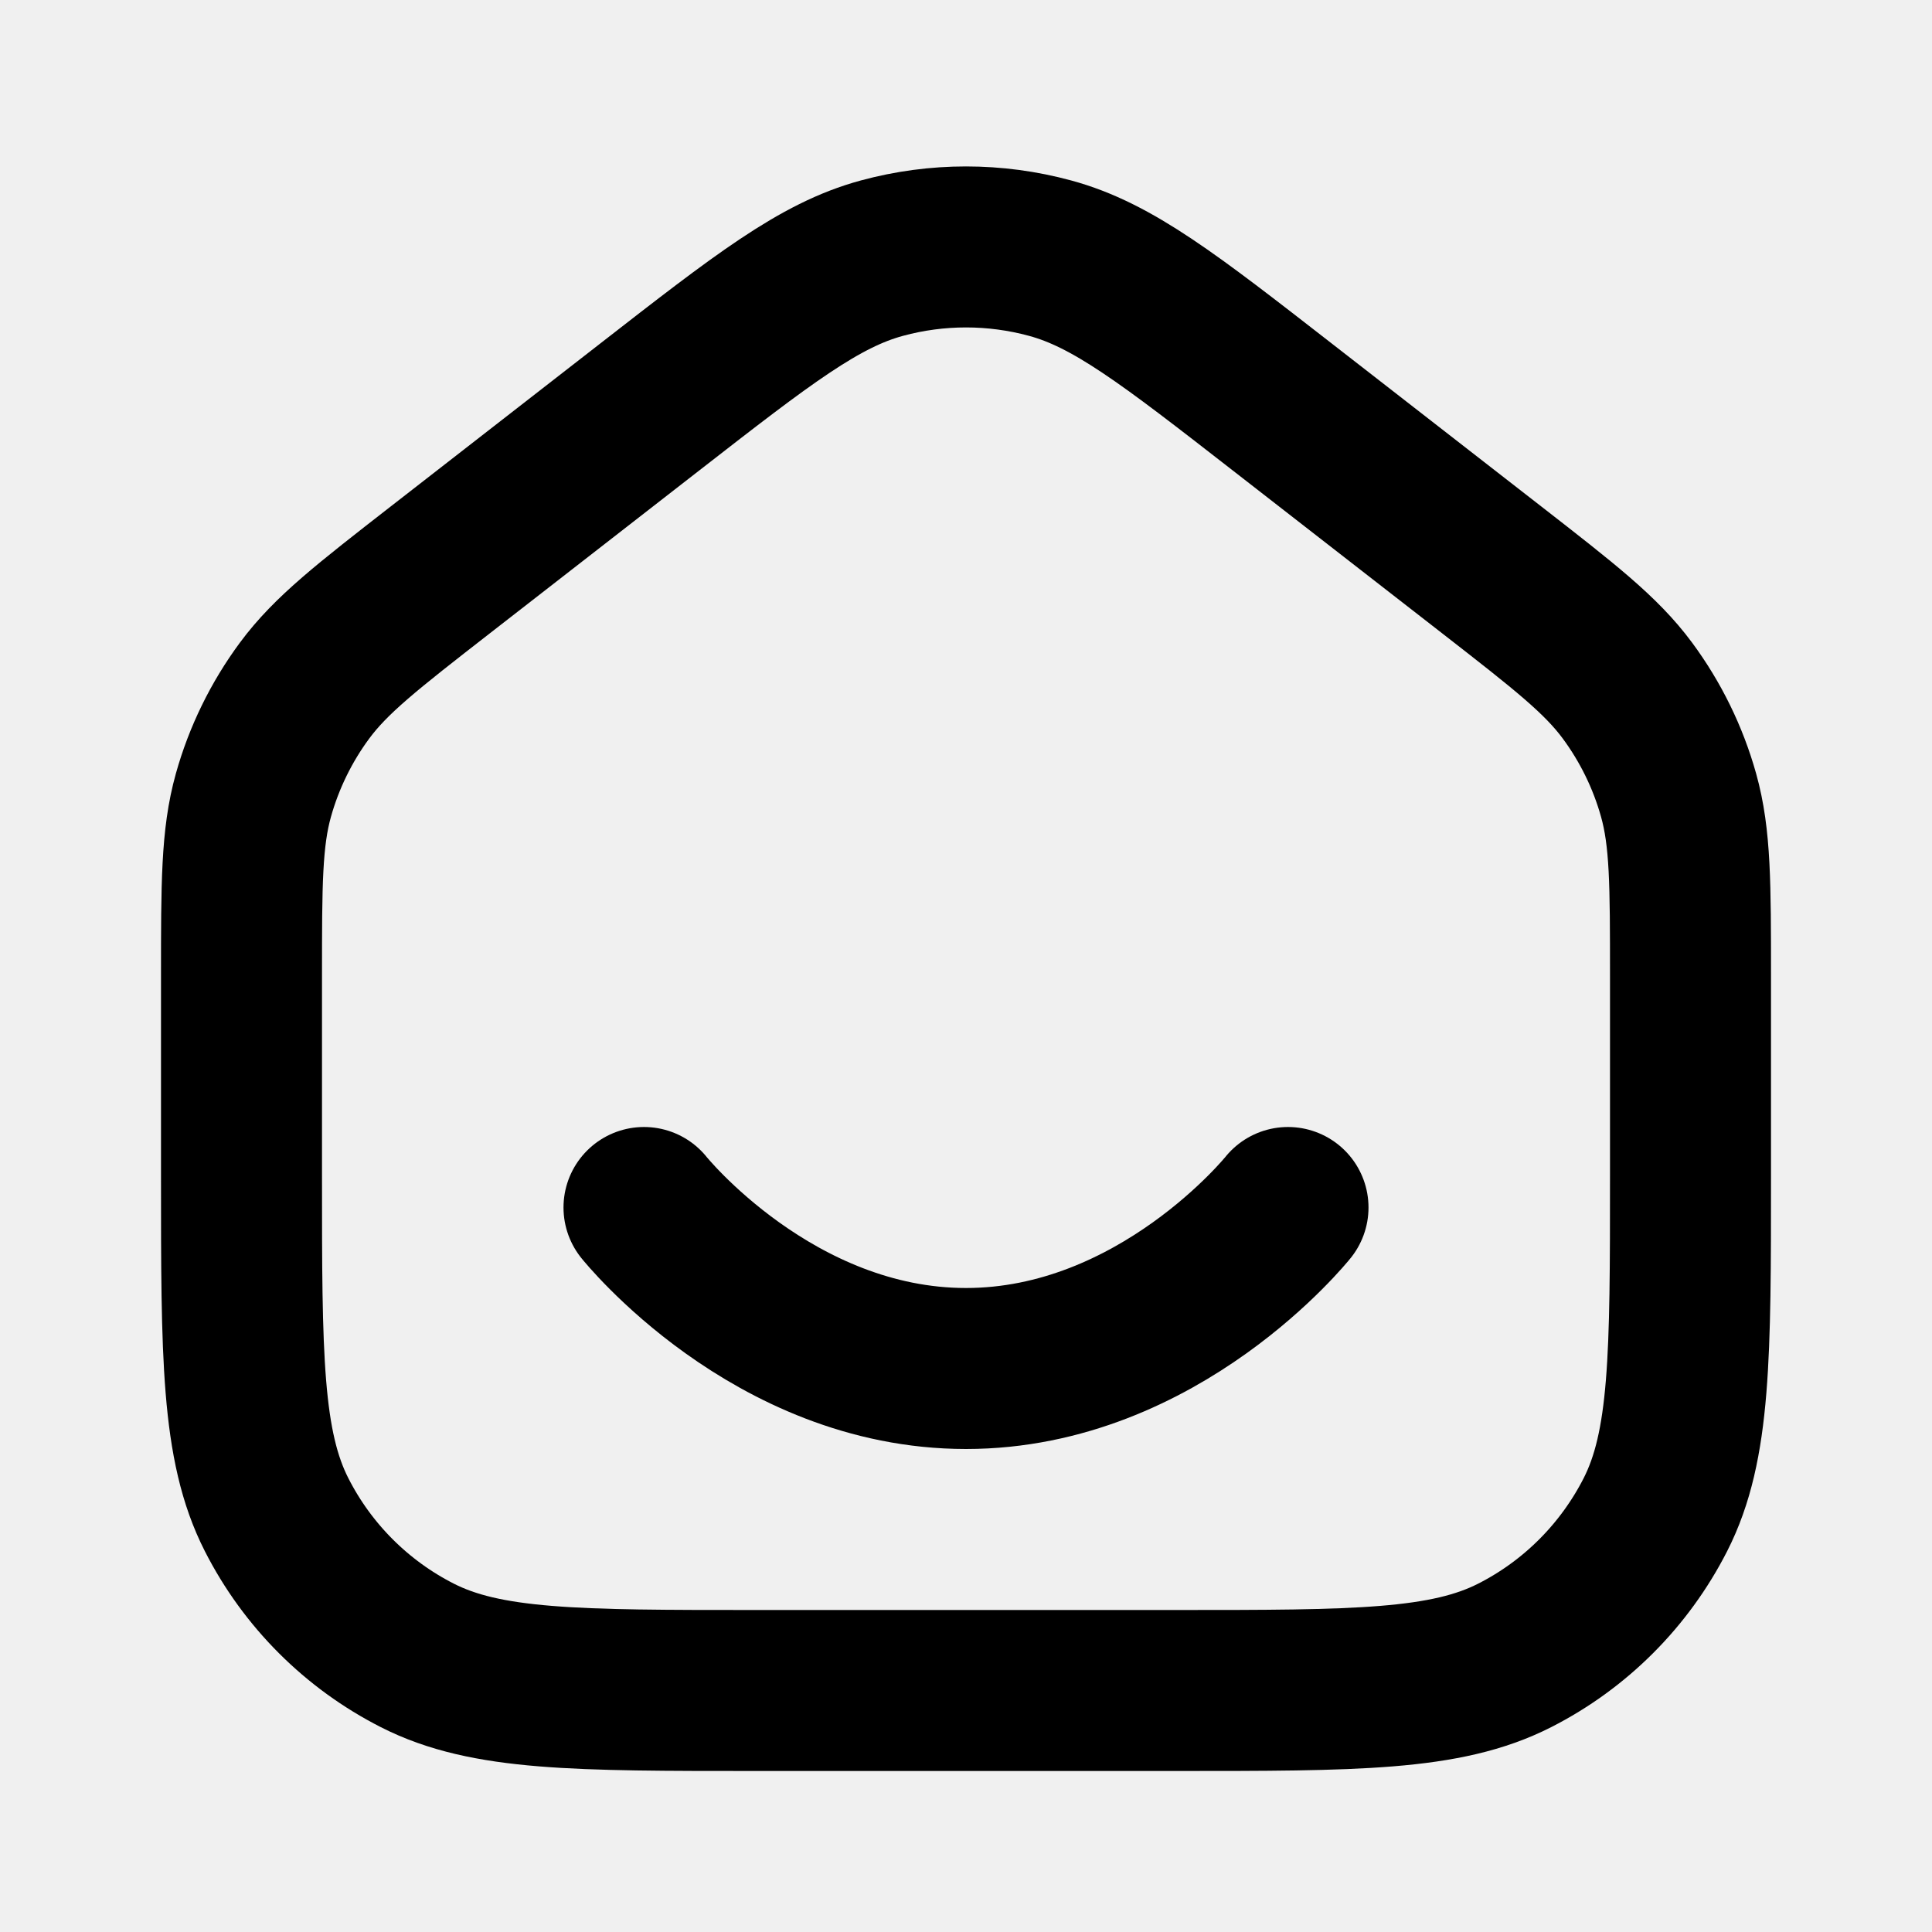
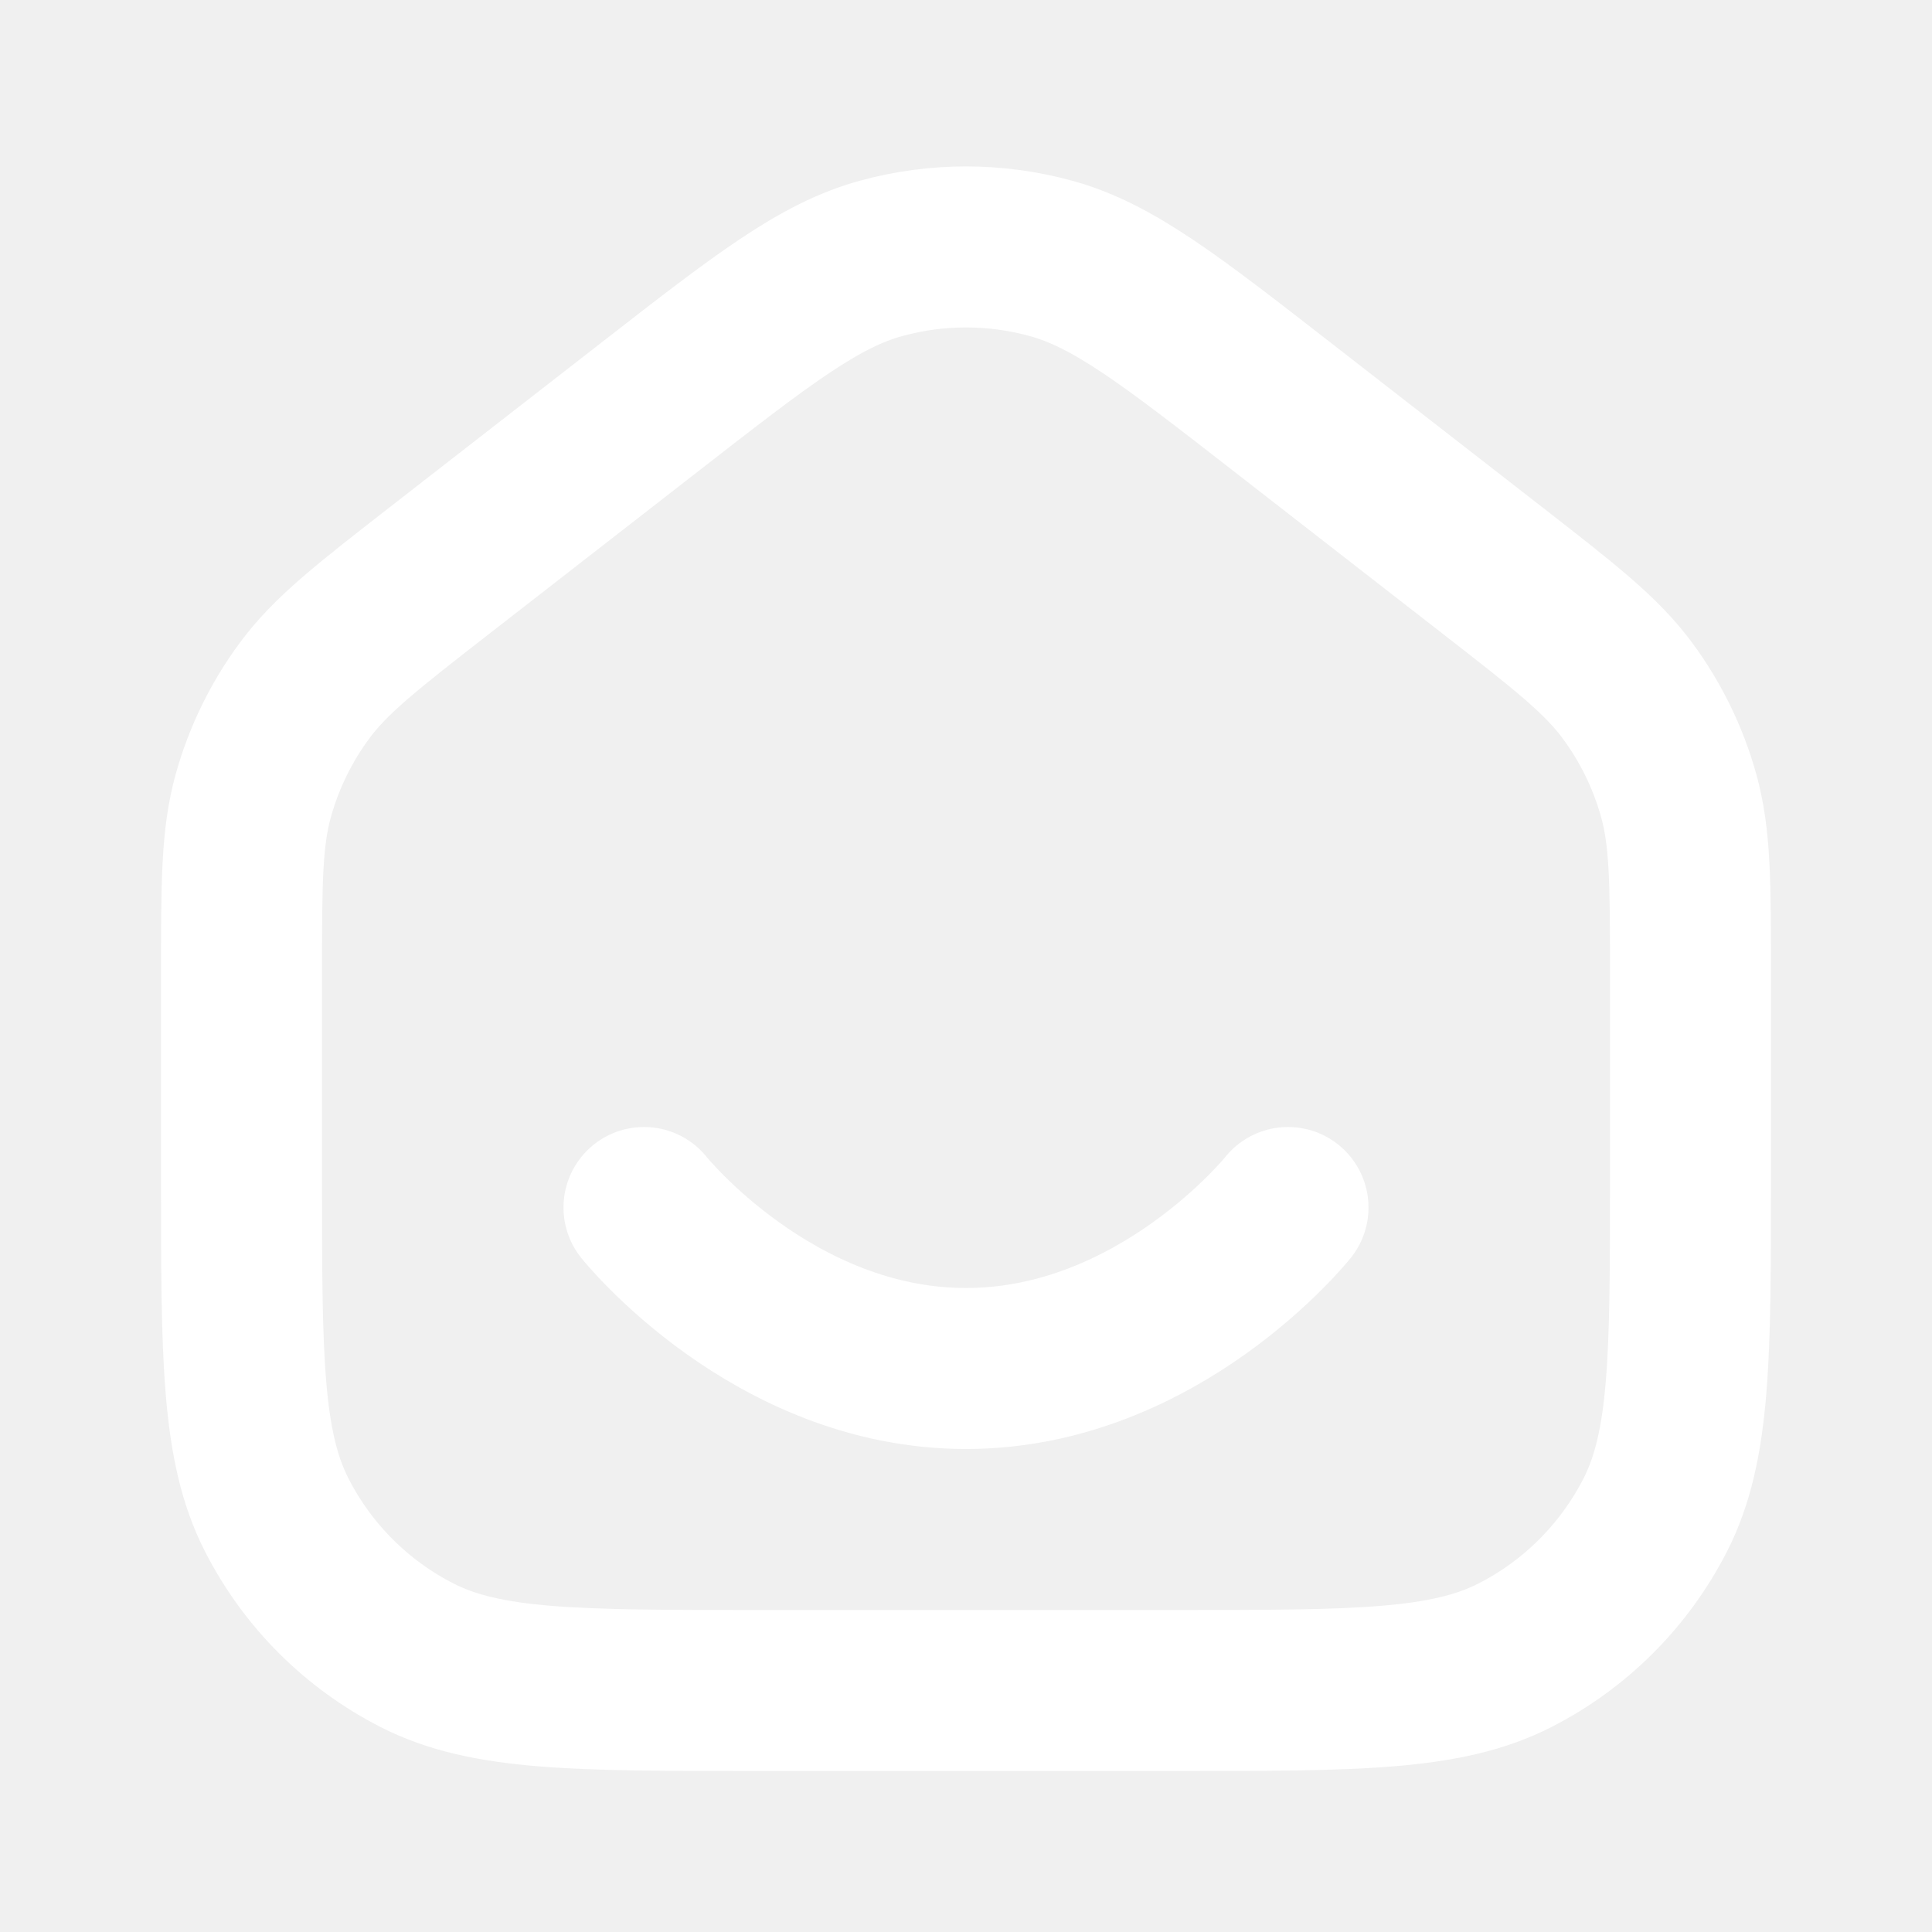
<svg xmlns="http://www.w3.org/2000/svg" width="800px" height="800px" viewBox="0 0 24 24" fill="none">
-   <path d="M8 15C8 15 9.6 17 12 17C14.4 17 16 15 16 15M3 14.6V12.13C3 10.982 3 10.407 3.148 9.878C3.279 9.41 3.495 8.969 3.784 8.578C4.111 8.136 4.564 7.784 5.471 7.078L8.071 5.056C9.476 3.963 10.179 3.417 10.955 3.207C11.639 3.021 12.361 3.021 13.045 3.207C13.821 3.417 14.524 3.963 15.929 5.056L18.529 7.078C19.436 7.784 19.889 8.136 20.216 8.578C20.505 8.969 20.721 9.41 20.852 9.878C21 10.407 21 10.982 21 12.13V14.6C21 16.84 21 17.96 20.564 18.816C20.18 19.569 19.569 20.181 18.816 20.564C17.96 21 16.84 21 14.6 21H9.4C7.16 21 6.04 21 5.184 20.564C4.431 20.181 3.819 19.569 3.436 18.816C3 17.96 3 16.84 3 14.6Z" stroke="#000000" stroke-width="2" stroke-linecap="round" stroke-linejoin="round" />
+   <g id="SVGRepo_bgCarrier" stroke-width="0" />
+   <g id="SVGRepo_tracerCarrier" stroke-linecap="round" stroke-linejoin="round" />
+   <g id="SVGRepo_iconCarrier">
+     <path d="M8 15C8 15 9.6 17 12 17C14.4 17 16 15 16 15M3 14.6V12.13C3 10.982 3 10.407 3.148 9.878C3.279 9.41 3.495 8.969 3.784 8.578C4.111 8.136 4.564 7.784 5.471 7.078L8.071 5.056C9.476 3.963 10.179 3.417 10.955 3.207C11.639 3.021 12.361 3.021 13.045 3.207C13.821 3.417 14.524 3.963 15.929 5.056L18.529 7.078C19.436 7.784 19.889 8.136 20.216 8.578C20.505 8.969 20.721 9.41 20.852 9.878C21 10.407 21 10.982 21 12.13V14.6C21 16.84 21 17.96 20.564 18.816C20.18 19.569 19.569 20.181 18.816 20.564C17.96 21 16.84 21 14.6 21H9.4C7.16 21 6.04 21 5.184 20.564C4.431 20.181 3.819 19.569 3.436 18.816C3 17.96 3 16.84 3 14.6Z" stroke="#ffffff" stroke-width="2" stroke-linecap="round" stroke-linejoin="round" />
+   </g>
</svg>
